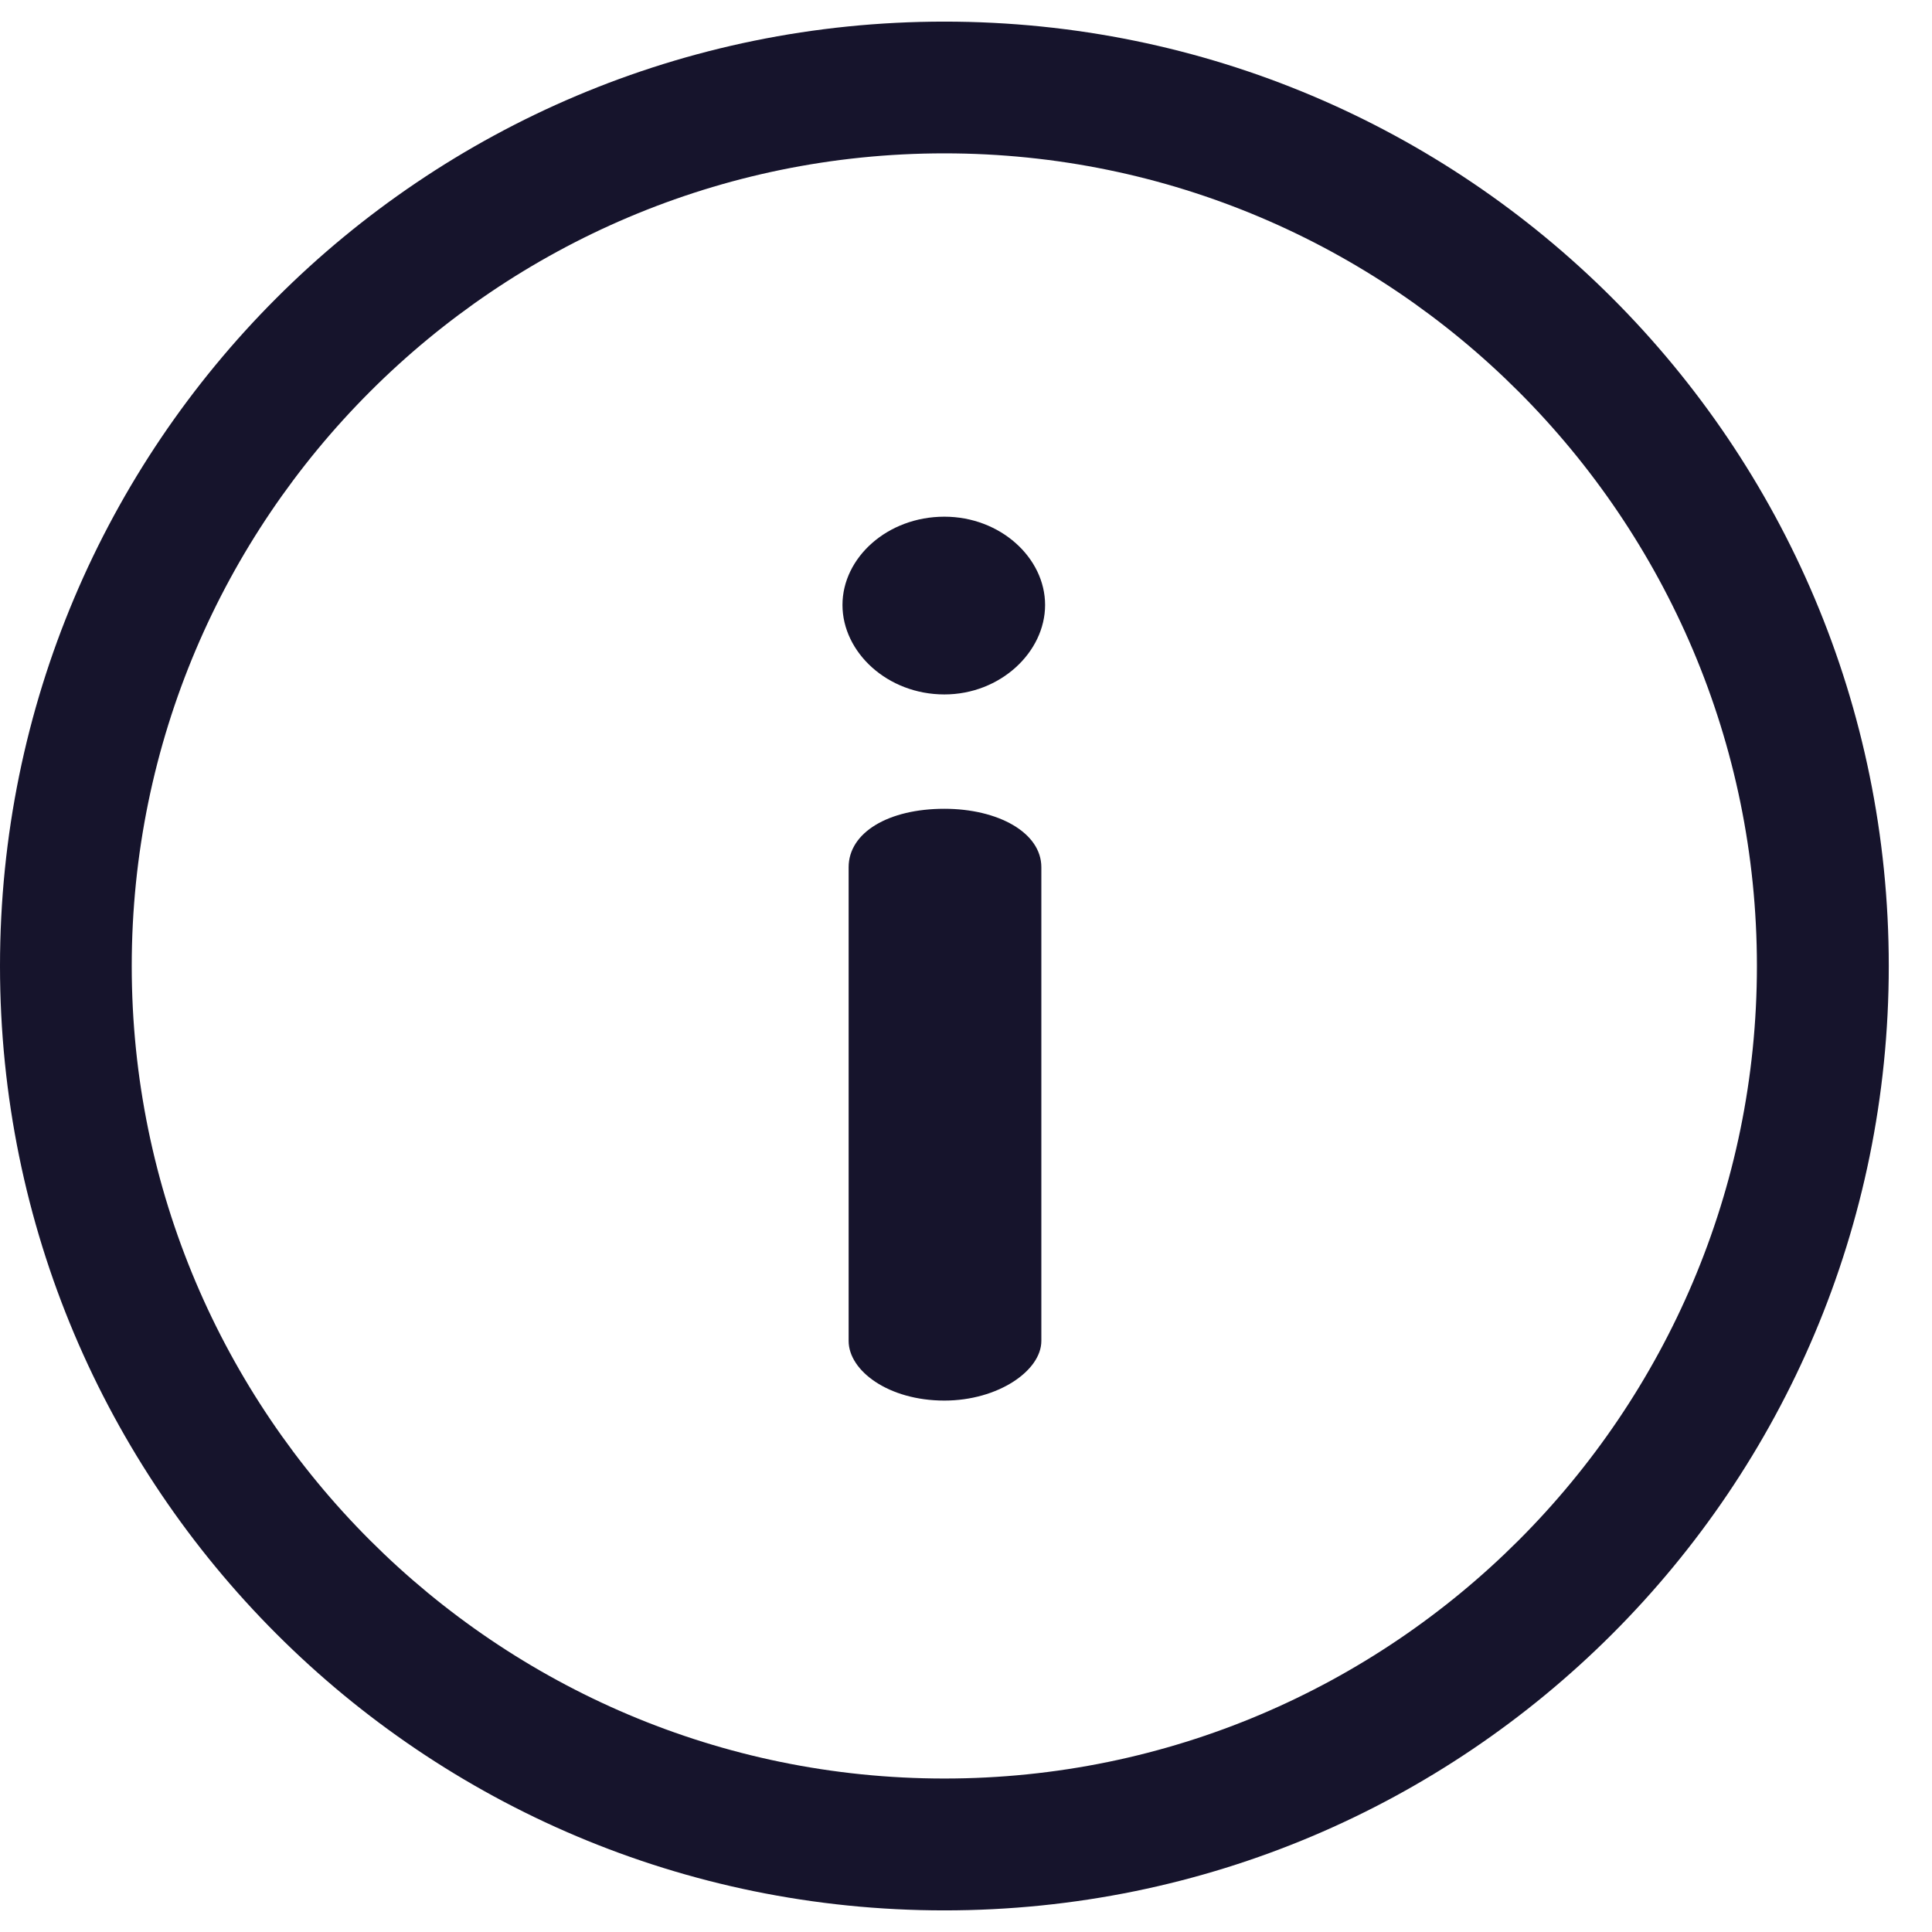
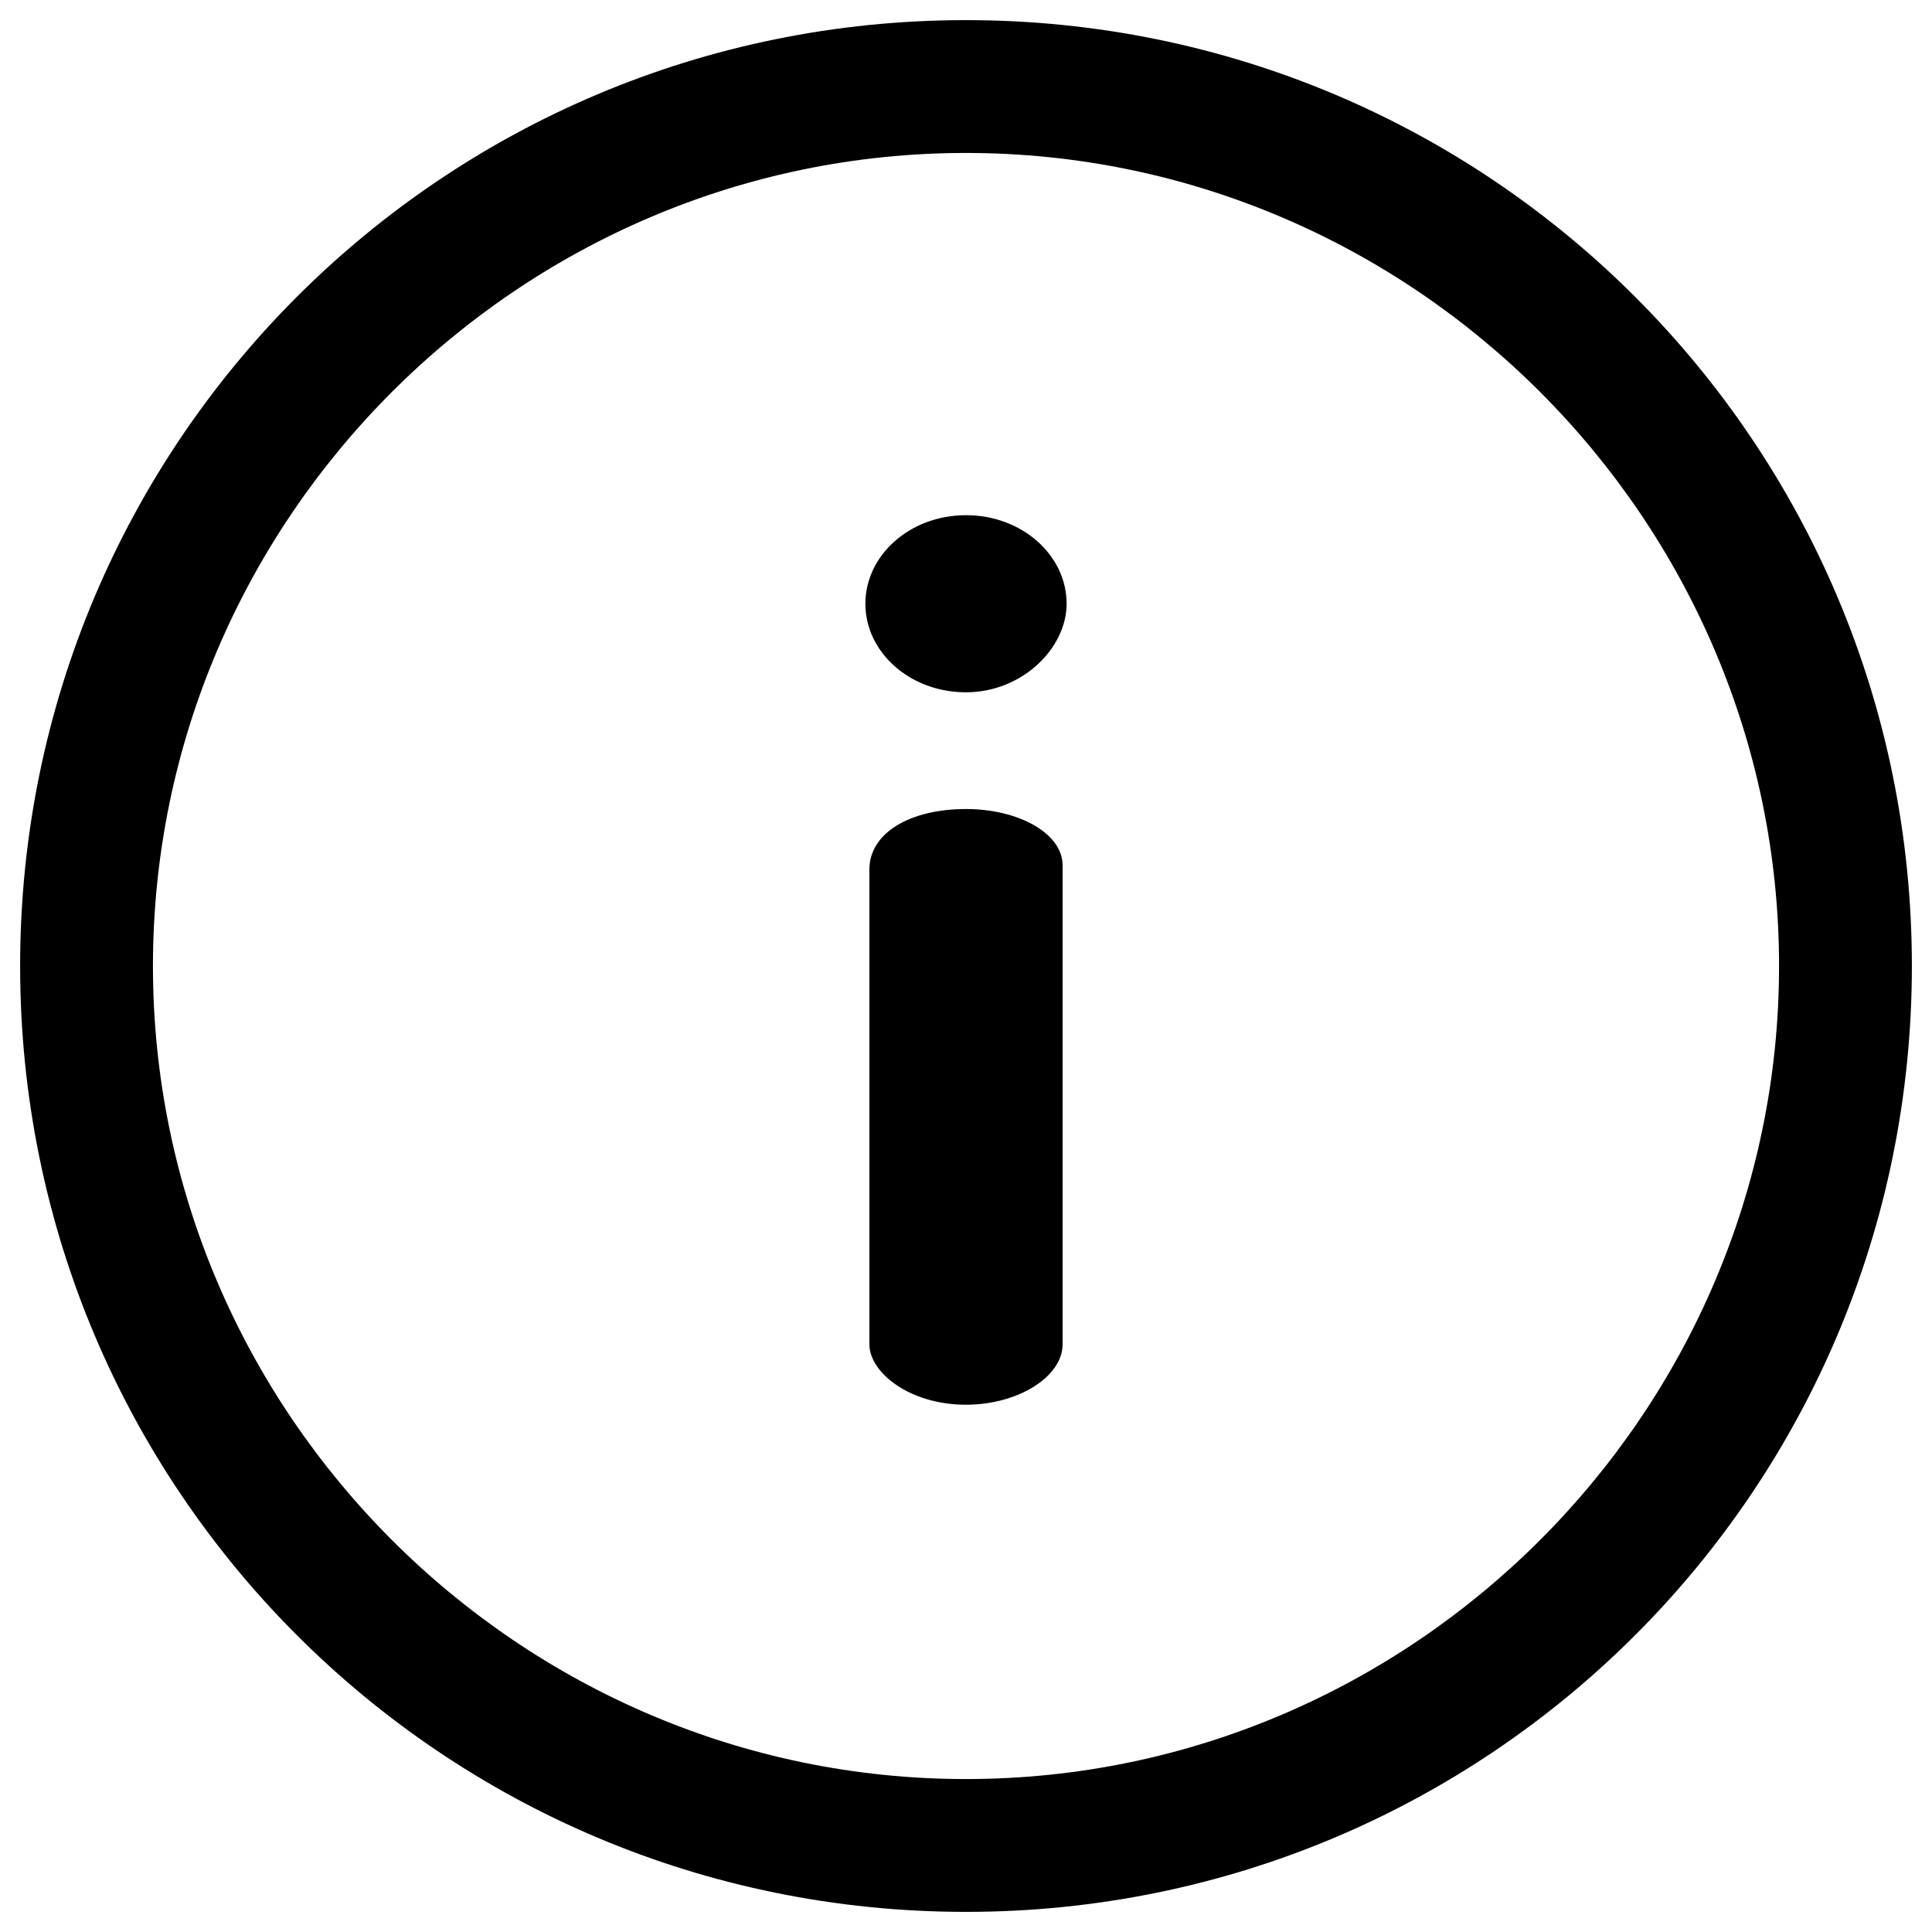
- <svg xmlns="http://www.w3.org/2000/svg" width="16" height="16" viewBox="0 0 16 16" fill="none">
-   <path d="M7.821 0.179C3.498 0.179 0 3.677 0 8C0 12.322 3.498 15.821 7.821 15.821C12.143 15.821 15.642 12.323 15.642 8C15.642 3.678 12.144 0.179 7.821 0.179ZM7.821 14.729C4.11 14.729 1.091 11.711 1.091 8C1.091 4.289 4.11 1.27 7.821 1.27C11.531 1.27 14.55 4.289 14.55 8C14.55 11.711 11.531 14.729 7.821 14.729Z" fill="#16142C" />
-   <path d="M7.821 6.698C7.358 6.698 7.028 6.894 7.028 7.182V11.105C7.028 11.352 7.358 11.599 7.821 11.599C8.264 11.599 8.624 11.352 8.624 11.105V7.182C8.624 6.894 8.264 6.698 7.821 6.698Z" fill="#16142C" />
-   <path d="M7.821 4.279C7.348 4.279 6.977 4.619 6.977 5.01C6.977 5.401 7.348 5.751 7.821 5.751C8.284 5.751 8.655 5.401 8.655 5.01C8.655 4.619 8.284 4.279 7.821 4.279Z" fill="#16142C" />
+ <svg xmlns="http://www.w3.org/2000/svg" viewBox="0 0 48 48">
+   <path d="m24 .5c-13 0-23.5 10.5-23.5 23.5s10.5 23.5 23.5 23.5 23.5-10.5 23.5-23.5-10.5-23.5-23.5-23.5zm0 43.7c-11.1 0-20.2-9.1-20.2-20.2s9.1-20.2 20.2-20.2 20.2 9.1 20.2 20.2-9.1 20.2-20.2 20.2zm0-24.1c-1.4 0-2.4.6-2.4 1.5v11.8c0 .7 1 1.5 2.4 1.5 1.3 0 2.4-.7 2.4-1.5v-11.9c0-.8-1.1-1.4-2.4-1.4zm0-7.3c-1.4 0-2.5 1-2.5 2.2s1.1 2.2 2.5 2.2 2.5-1.1 2.5-2.2c0-1.2-1.1-2.2-2.5-2.2z" />
</svg>
